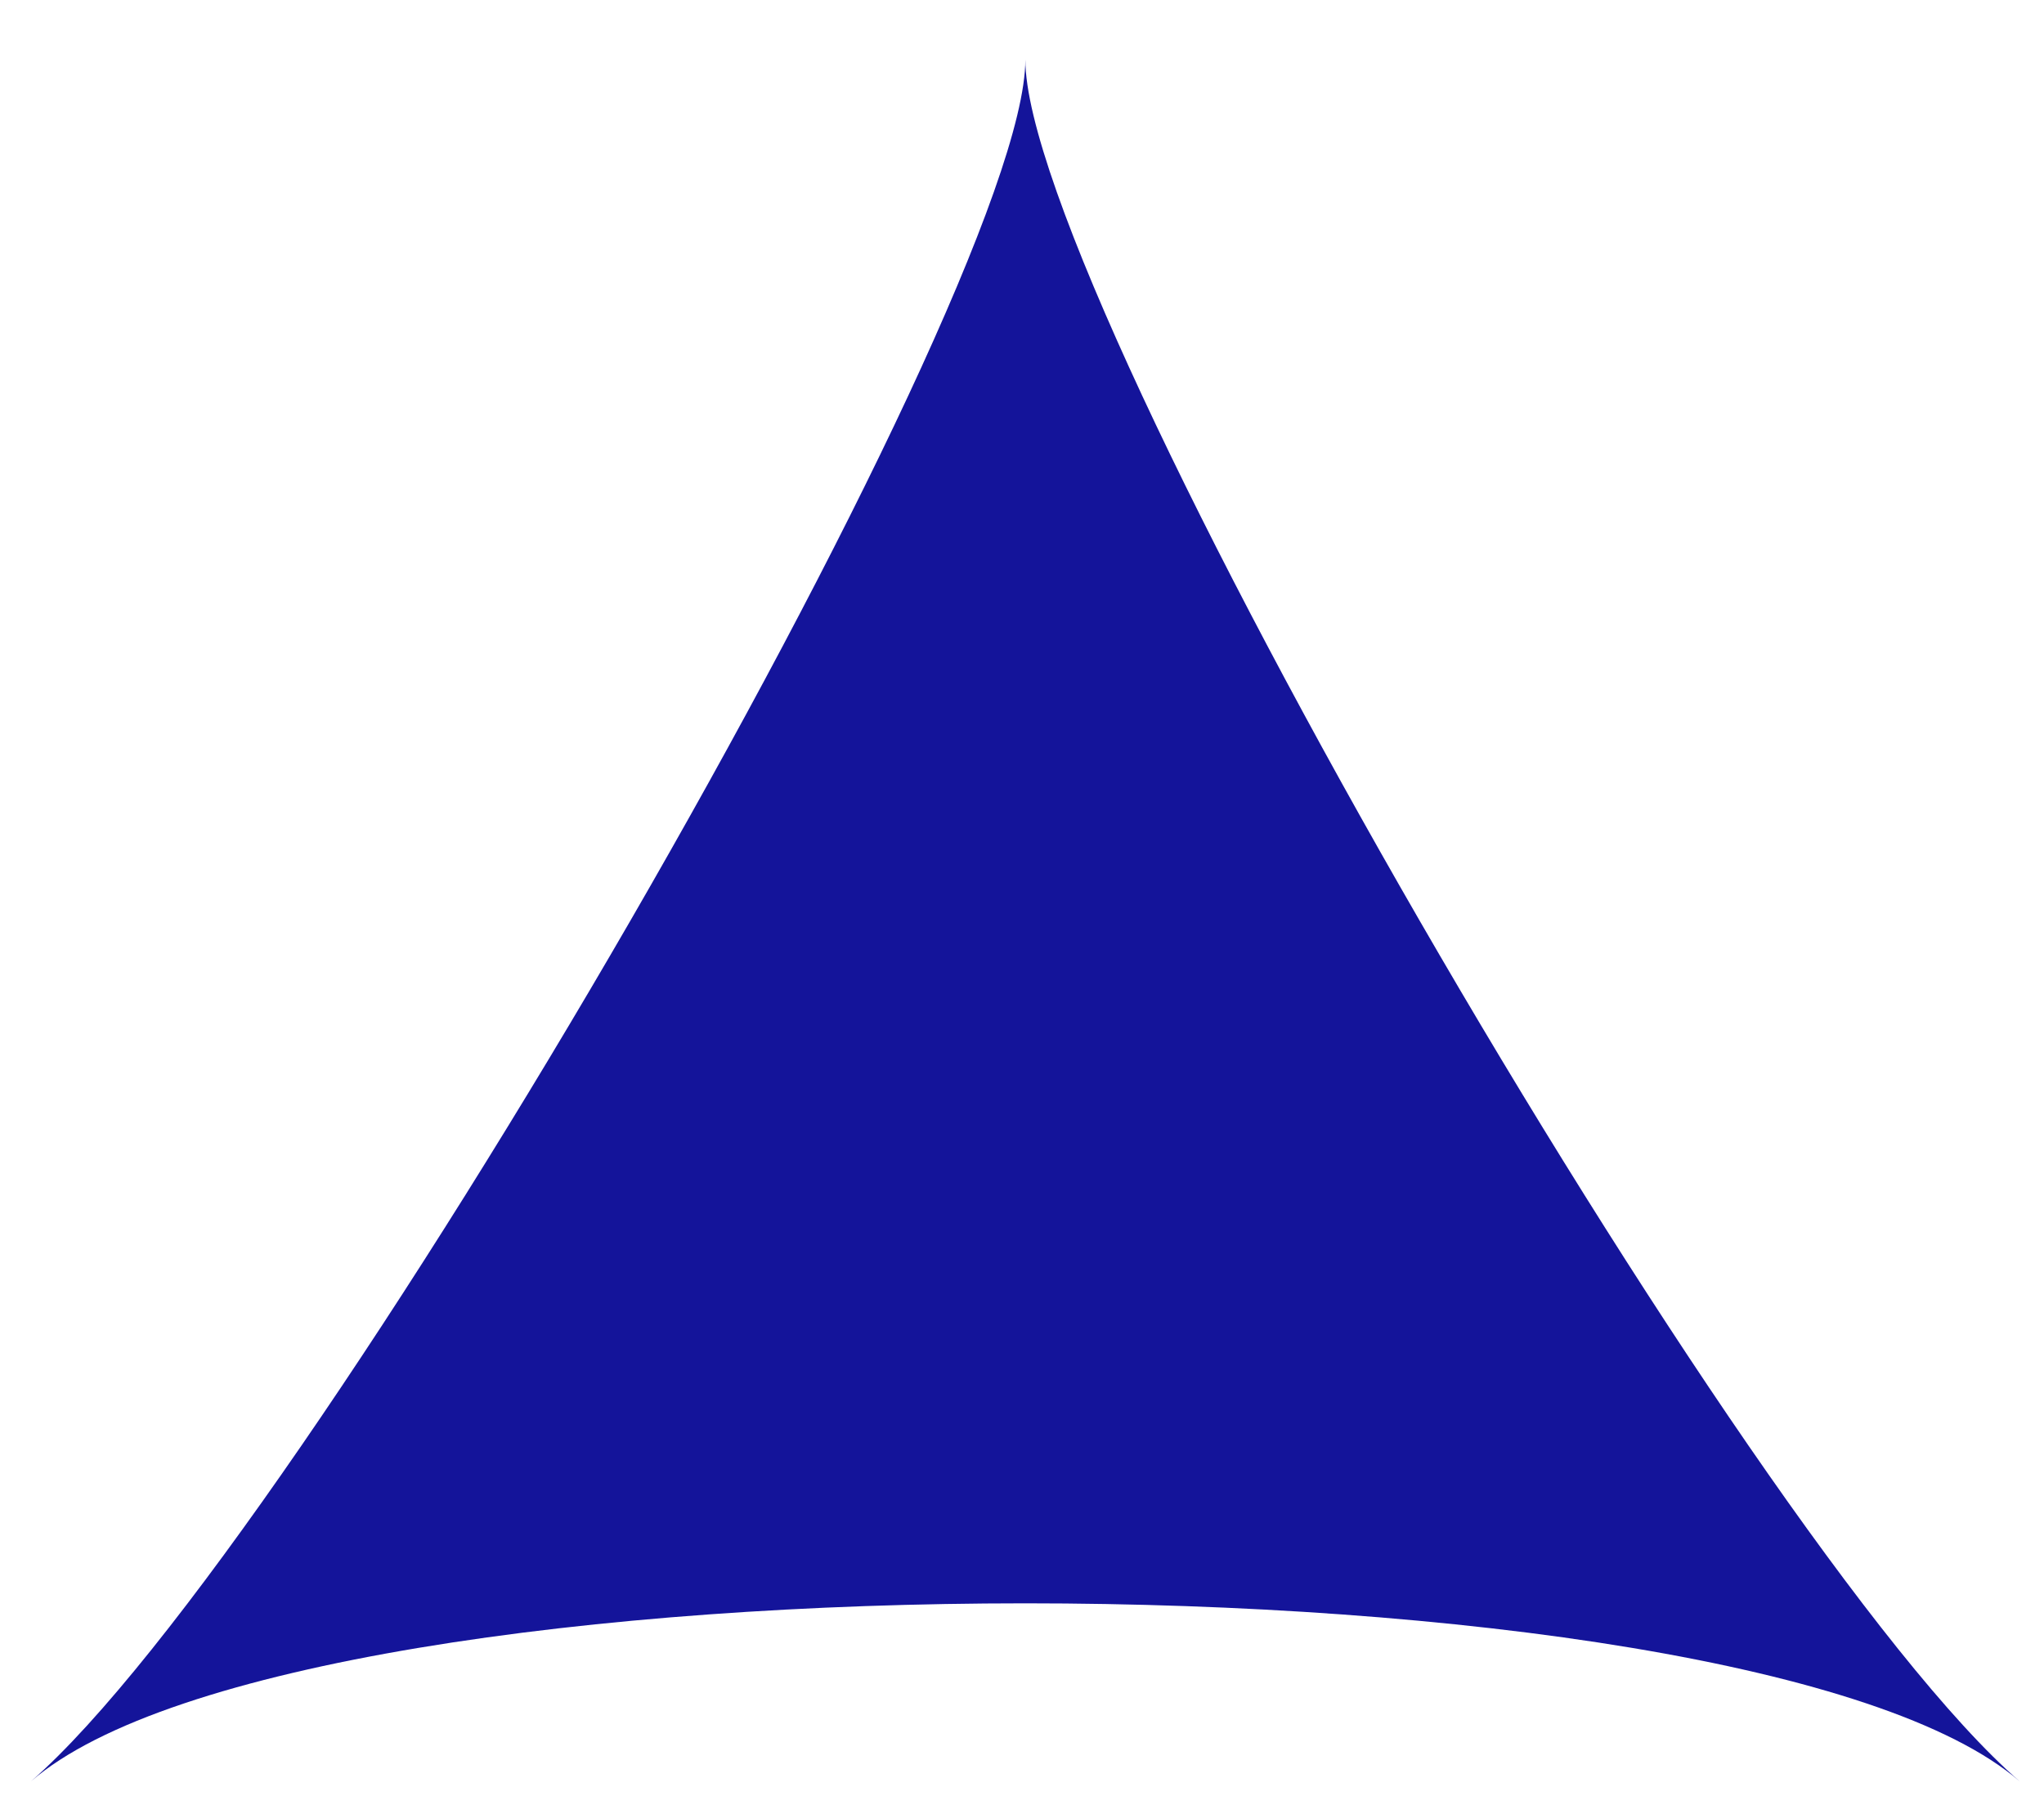
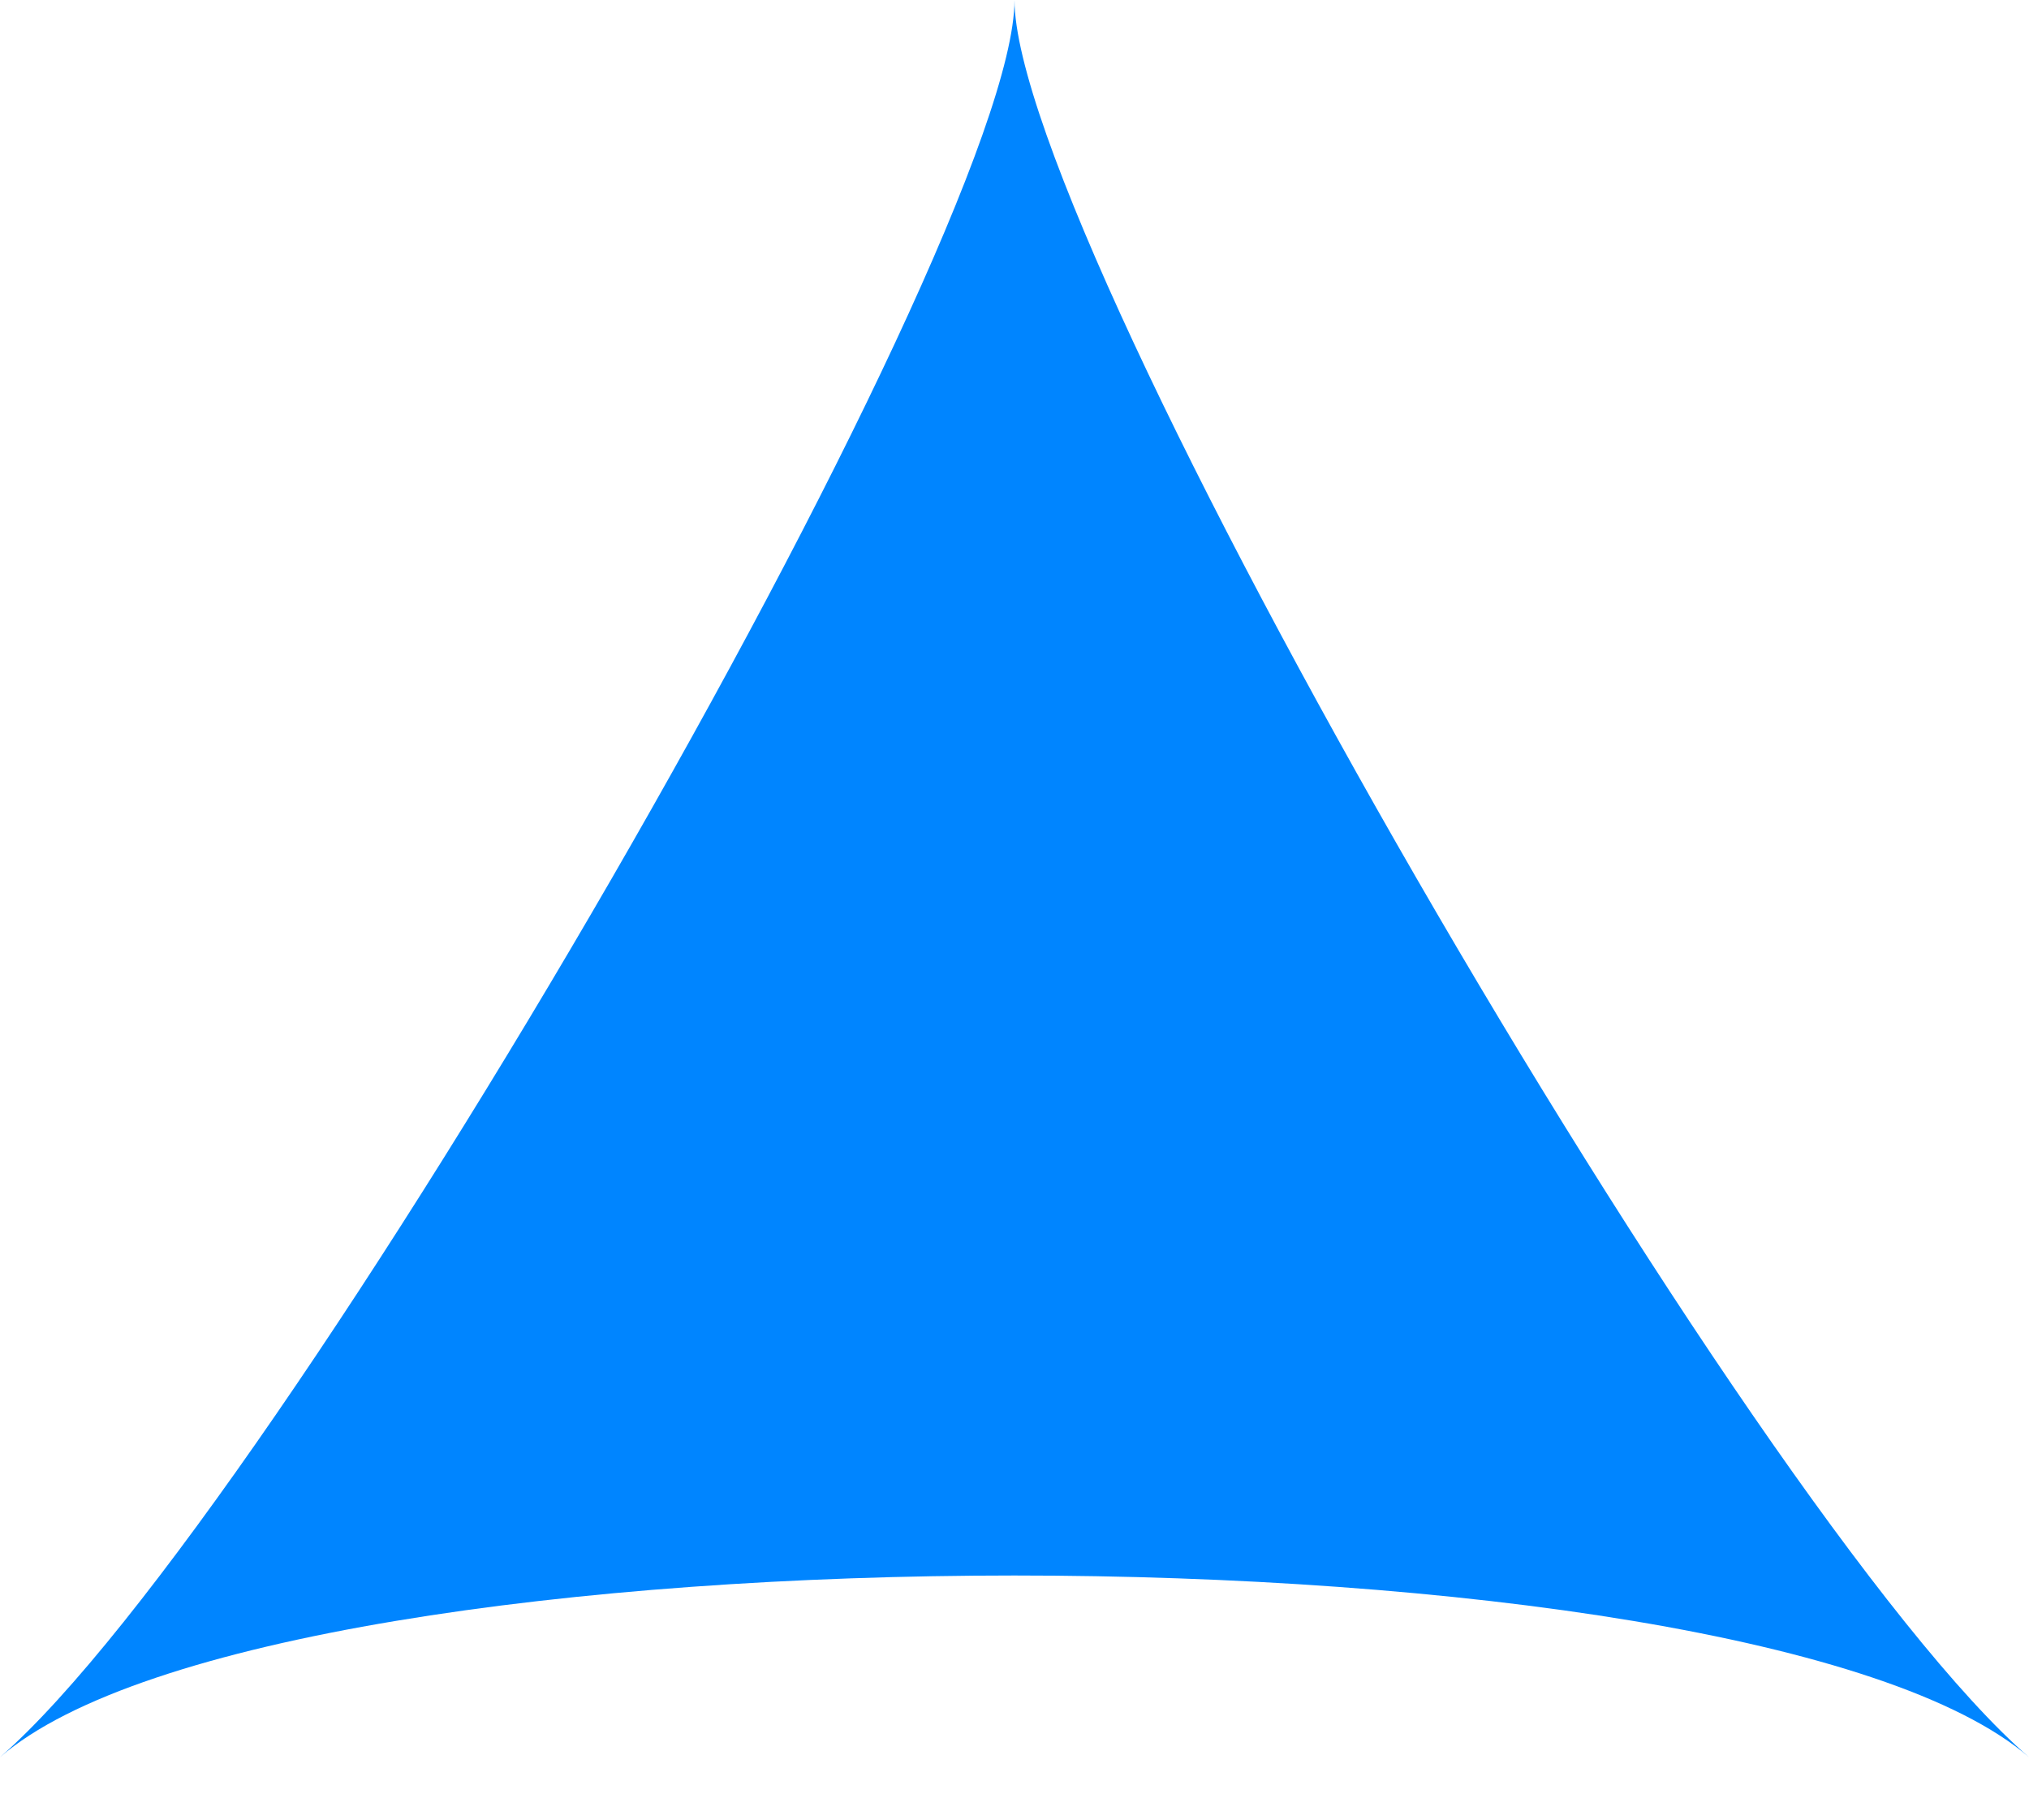
- <svg xmlns="http://www.w3.org/2000/svg" width="33" height="29" viewBox="0 0 33 29" fill="none">
-   <path d="M16.554 0.964C16.554 4.797 4.905 24.931 0.5 28.764C4.926 24.931 28.175 24.931 32.607 28.764C28.175 24.931 16.554 4.797 16.554 0.964Z" fill="#14149A" />
+ <svg xmlns="http://www.w3.org/2000/svg" width="29" height="26" viewBox="0 0 29 26" fill="none">
+   <path d="M14.5 0C14.5 3.462 3.979 21.648 0 25.11C3.998 21.648 24.997 21.648 29 25.11C24.997 21.648 14.5 3.462 14.5 0Z" fill="#0085FF" />
</svg>
